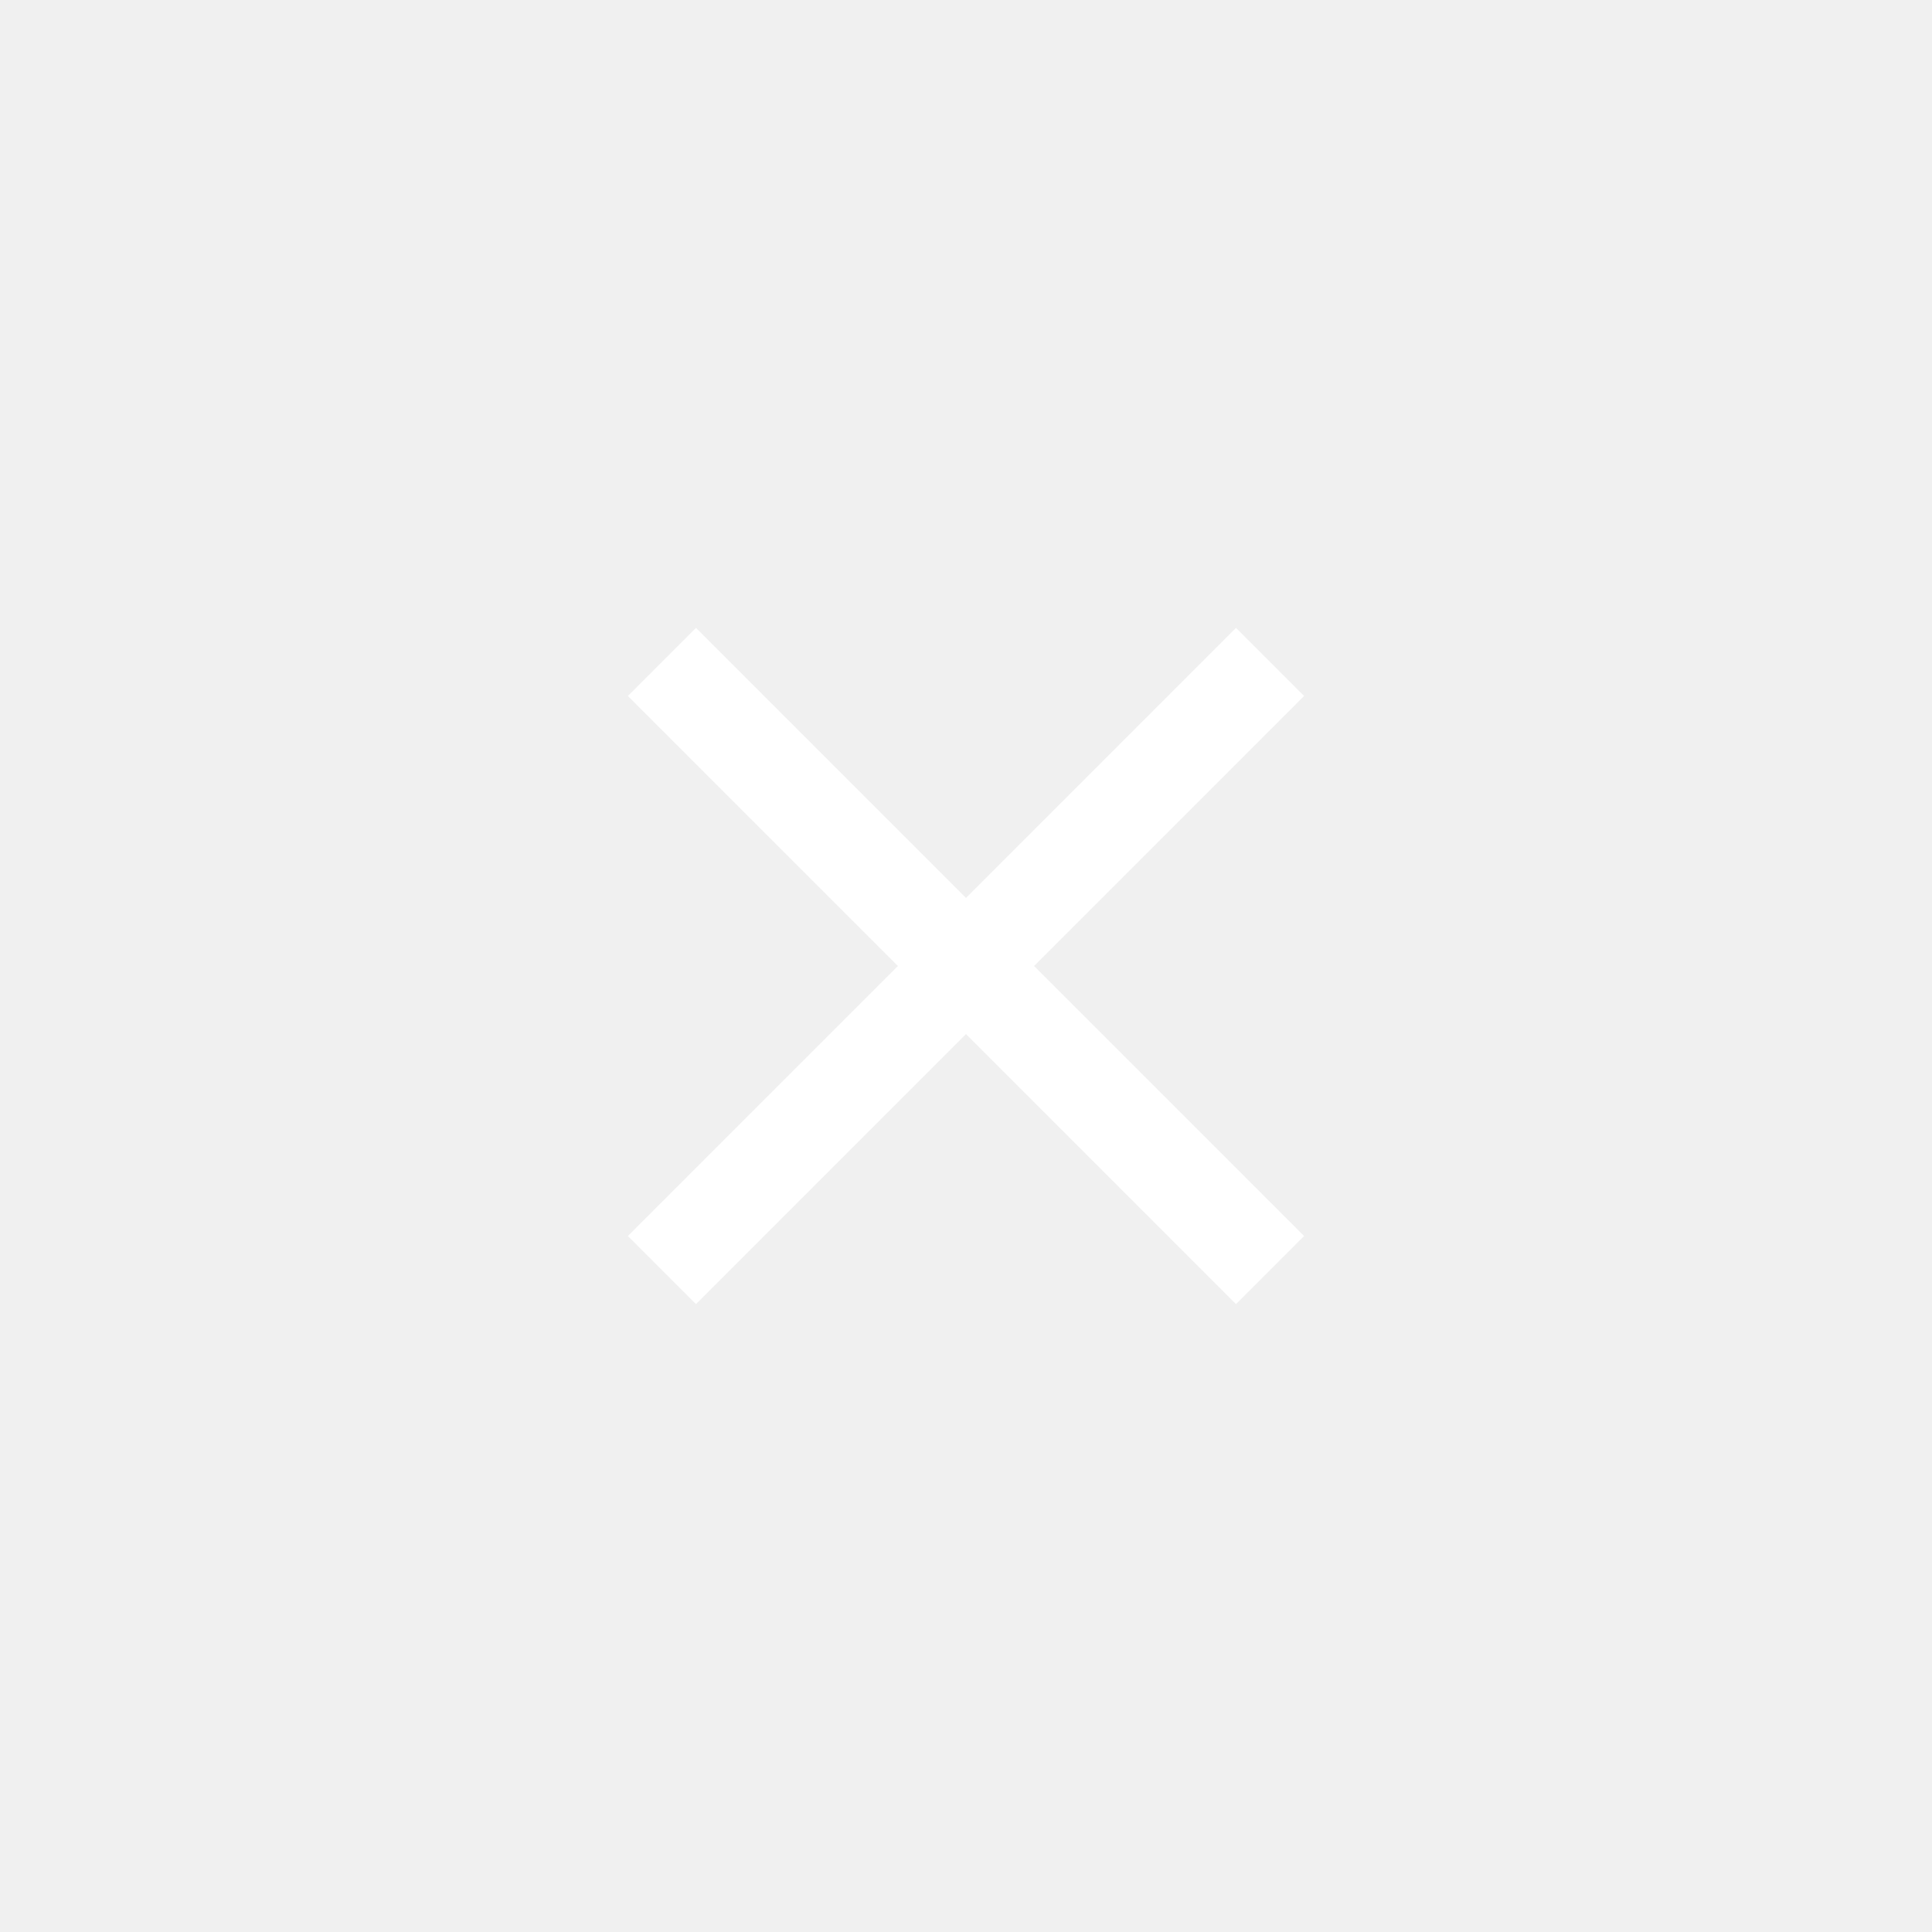
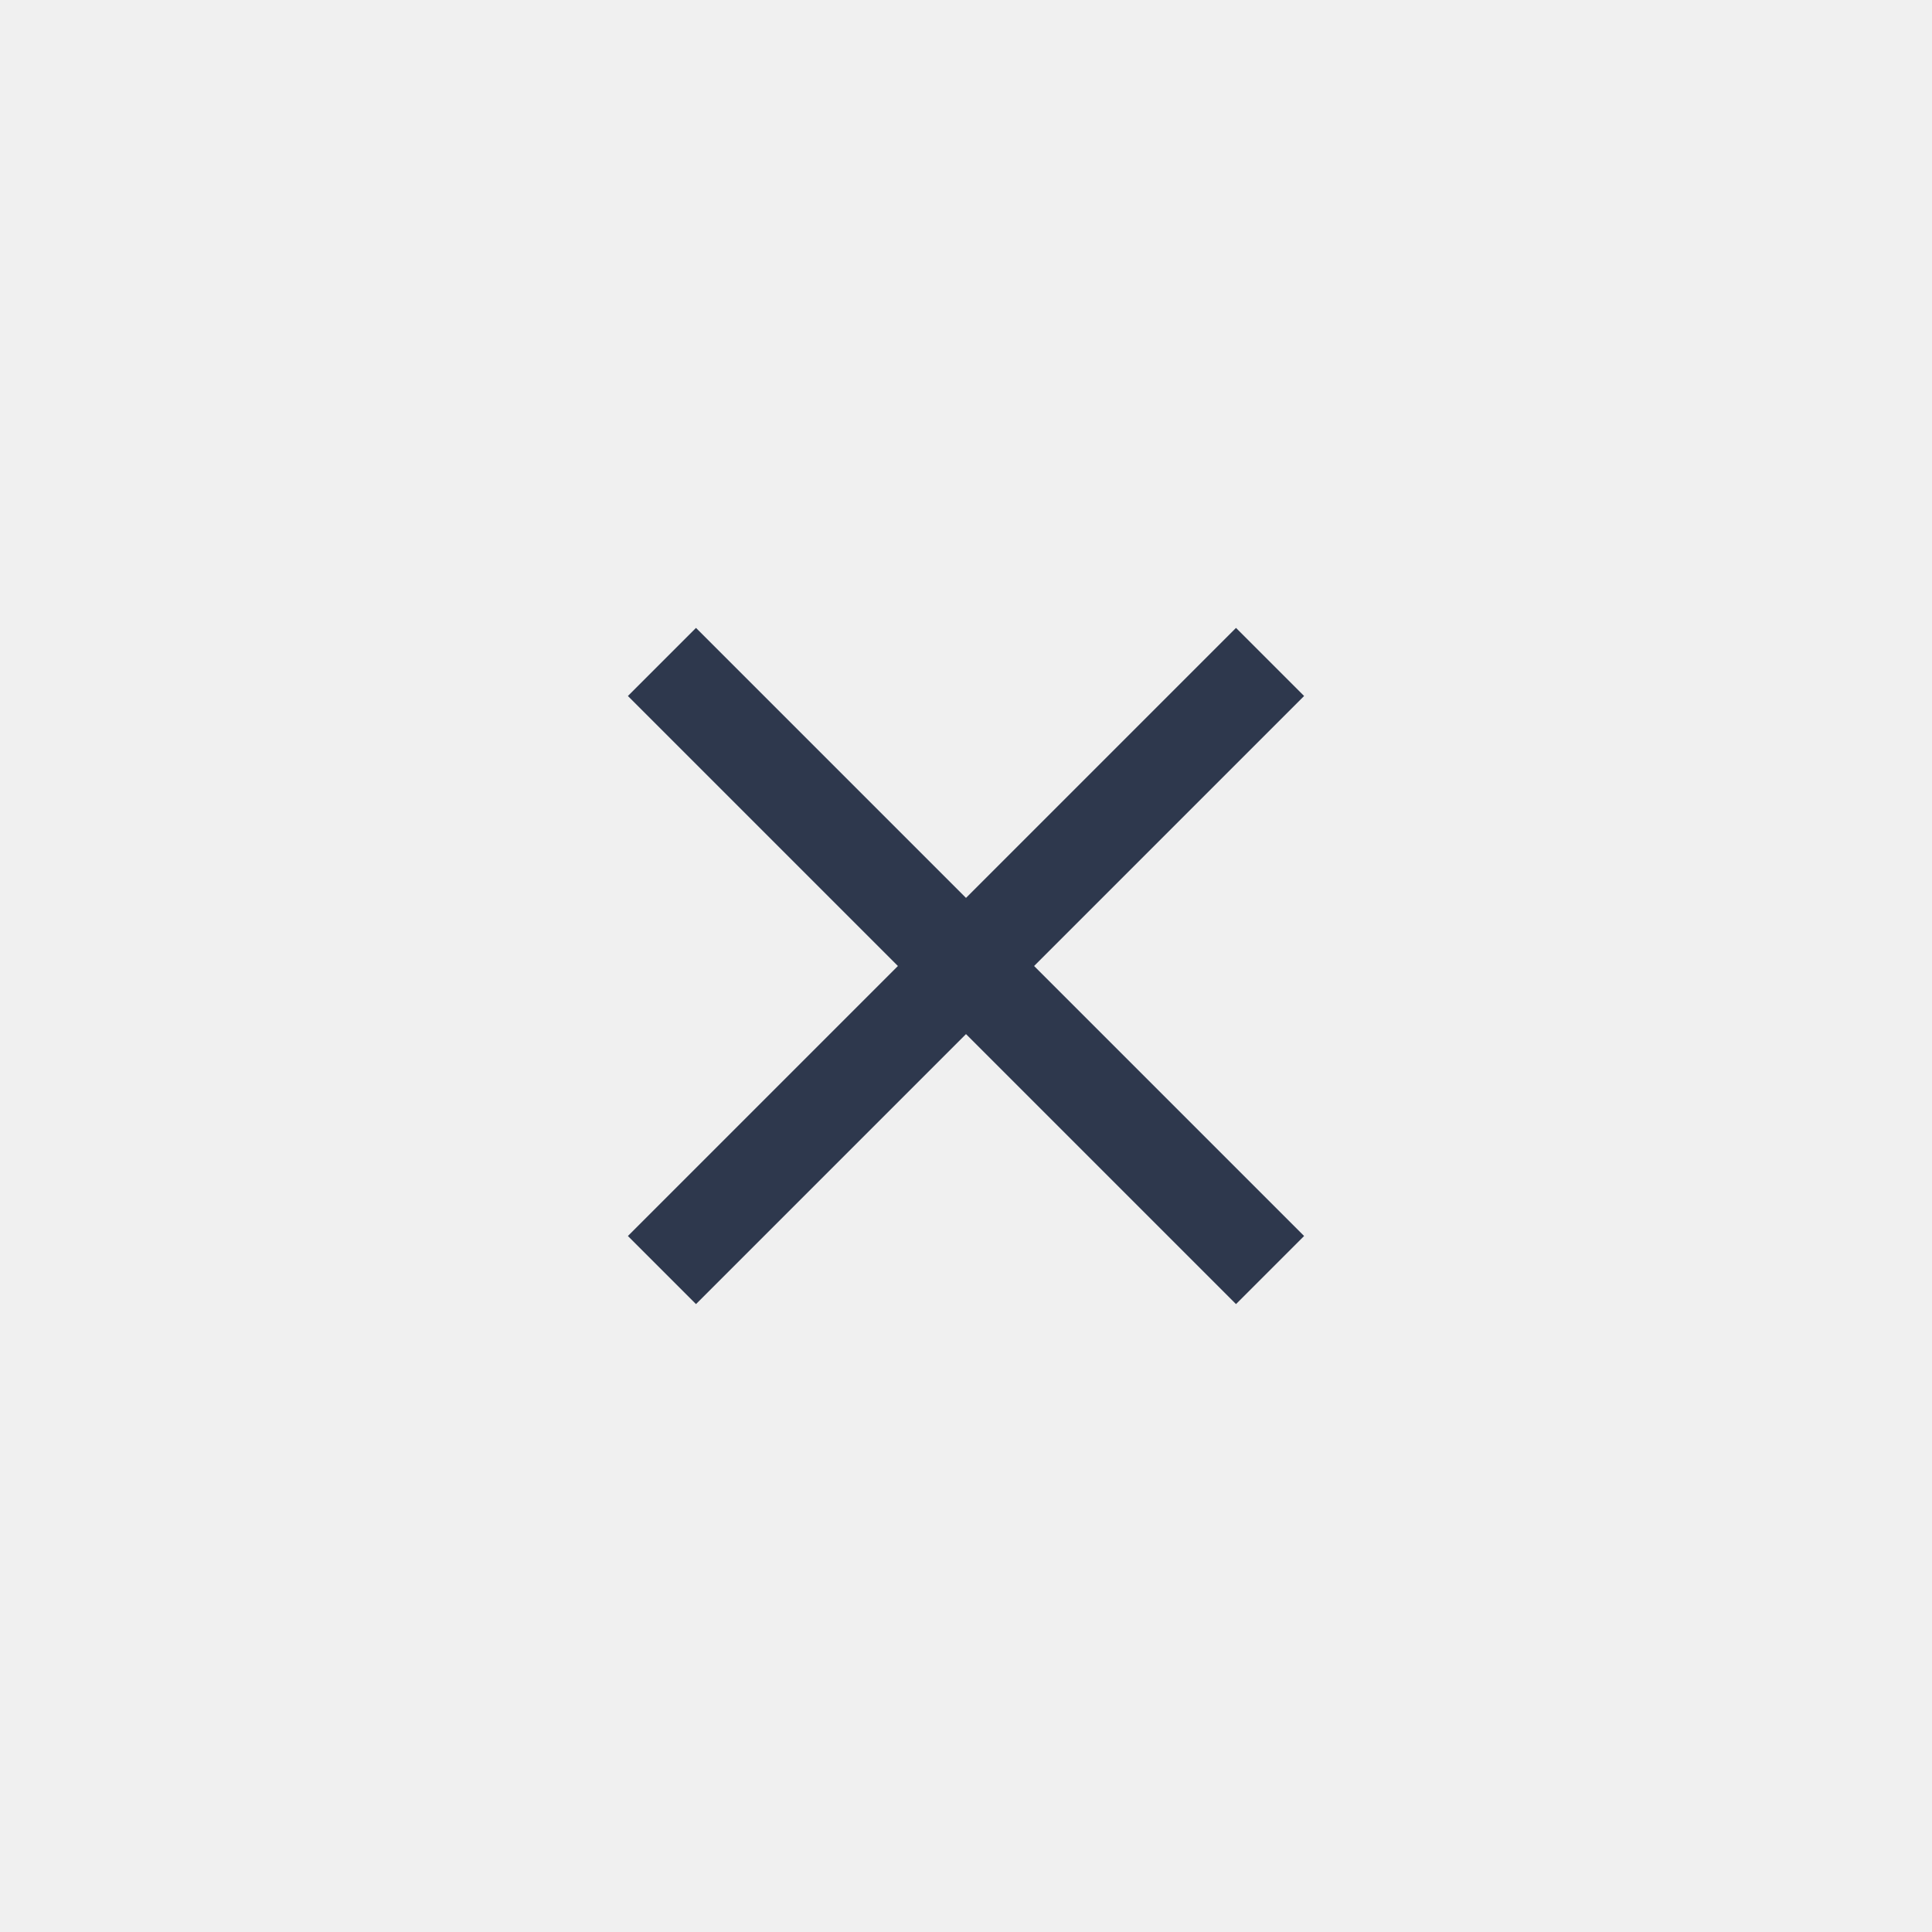
- <svg xmlns="http://www.w3.org/2000/svg" width="40" height="40" viewBox="0 0 40 40" fill="none">
-   <path d="M27 14.41L25.59 13L20 18.59L14.41 13L13 14.41L18.59 20L13 25.59L14.41 27L20 21.41L25.59 27L27 25.59L21.41 20L27 14.41Z" fill="#fff" />
+ <svg xmlns="http://www.w3.org/2000/svg" width="40" height="40" viewBox="0 0 40 40" fill="#2e384d">
+   <path d="M27 14.41L25.59 13L20 18.59L14.41 13L13 14.41L18.59 20L13 25.59L14.41 27L20 21.41L25.59 27L27 25.59L21.41 20L27 14.41Z" fill="" />
</svg>
